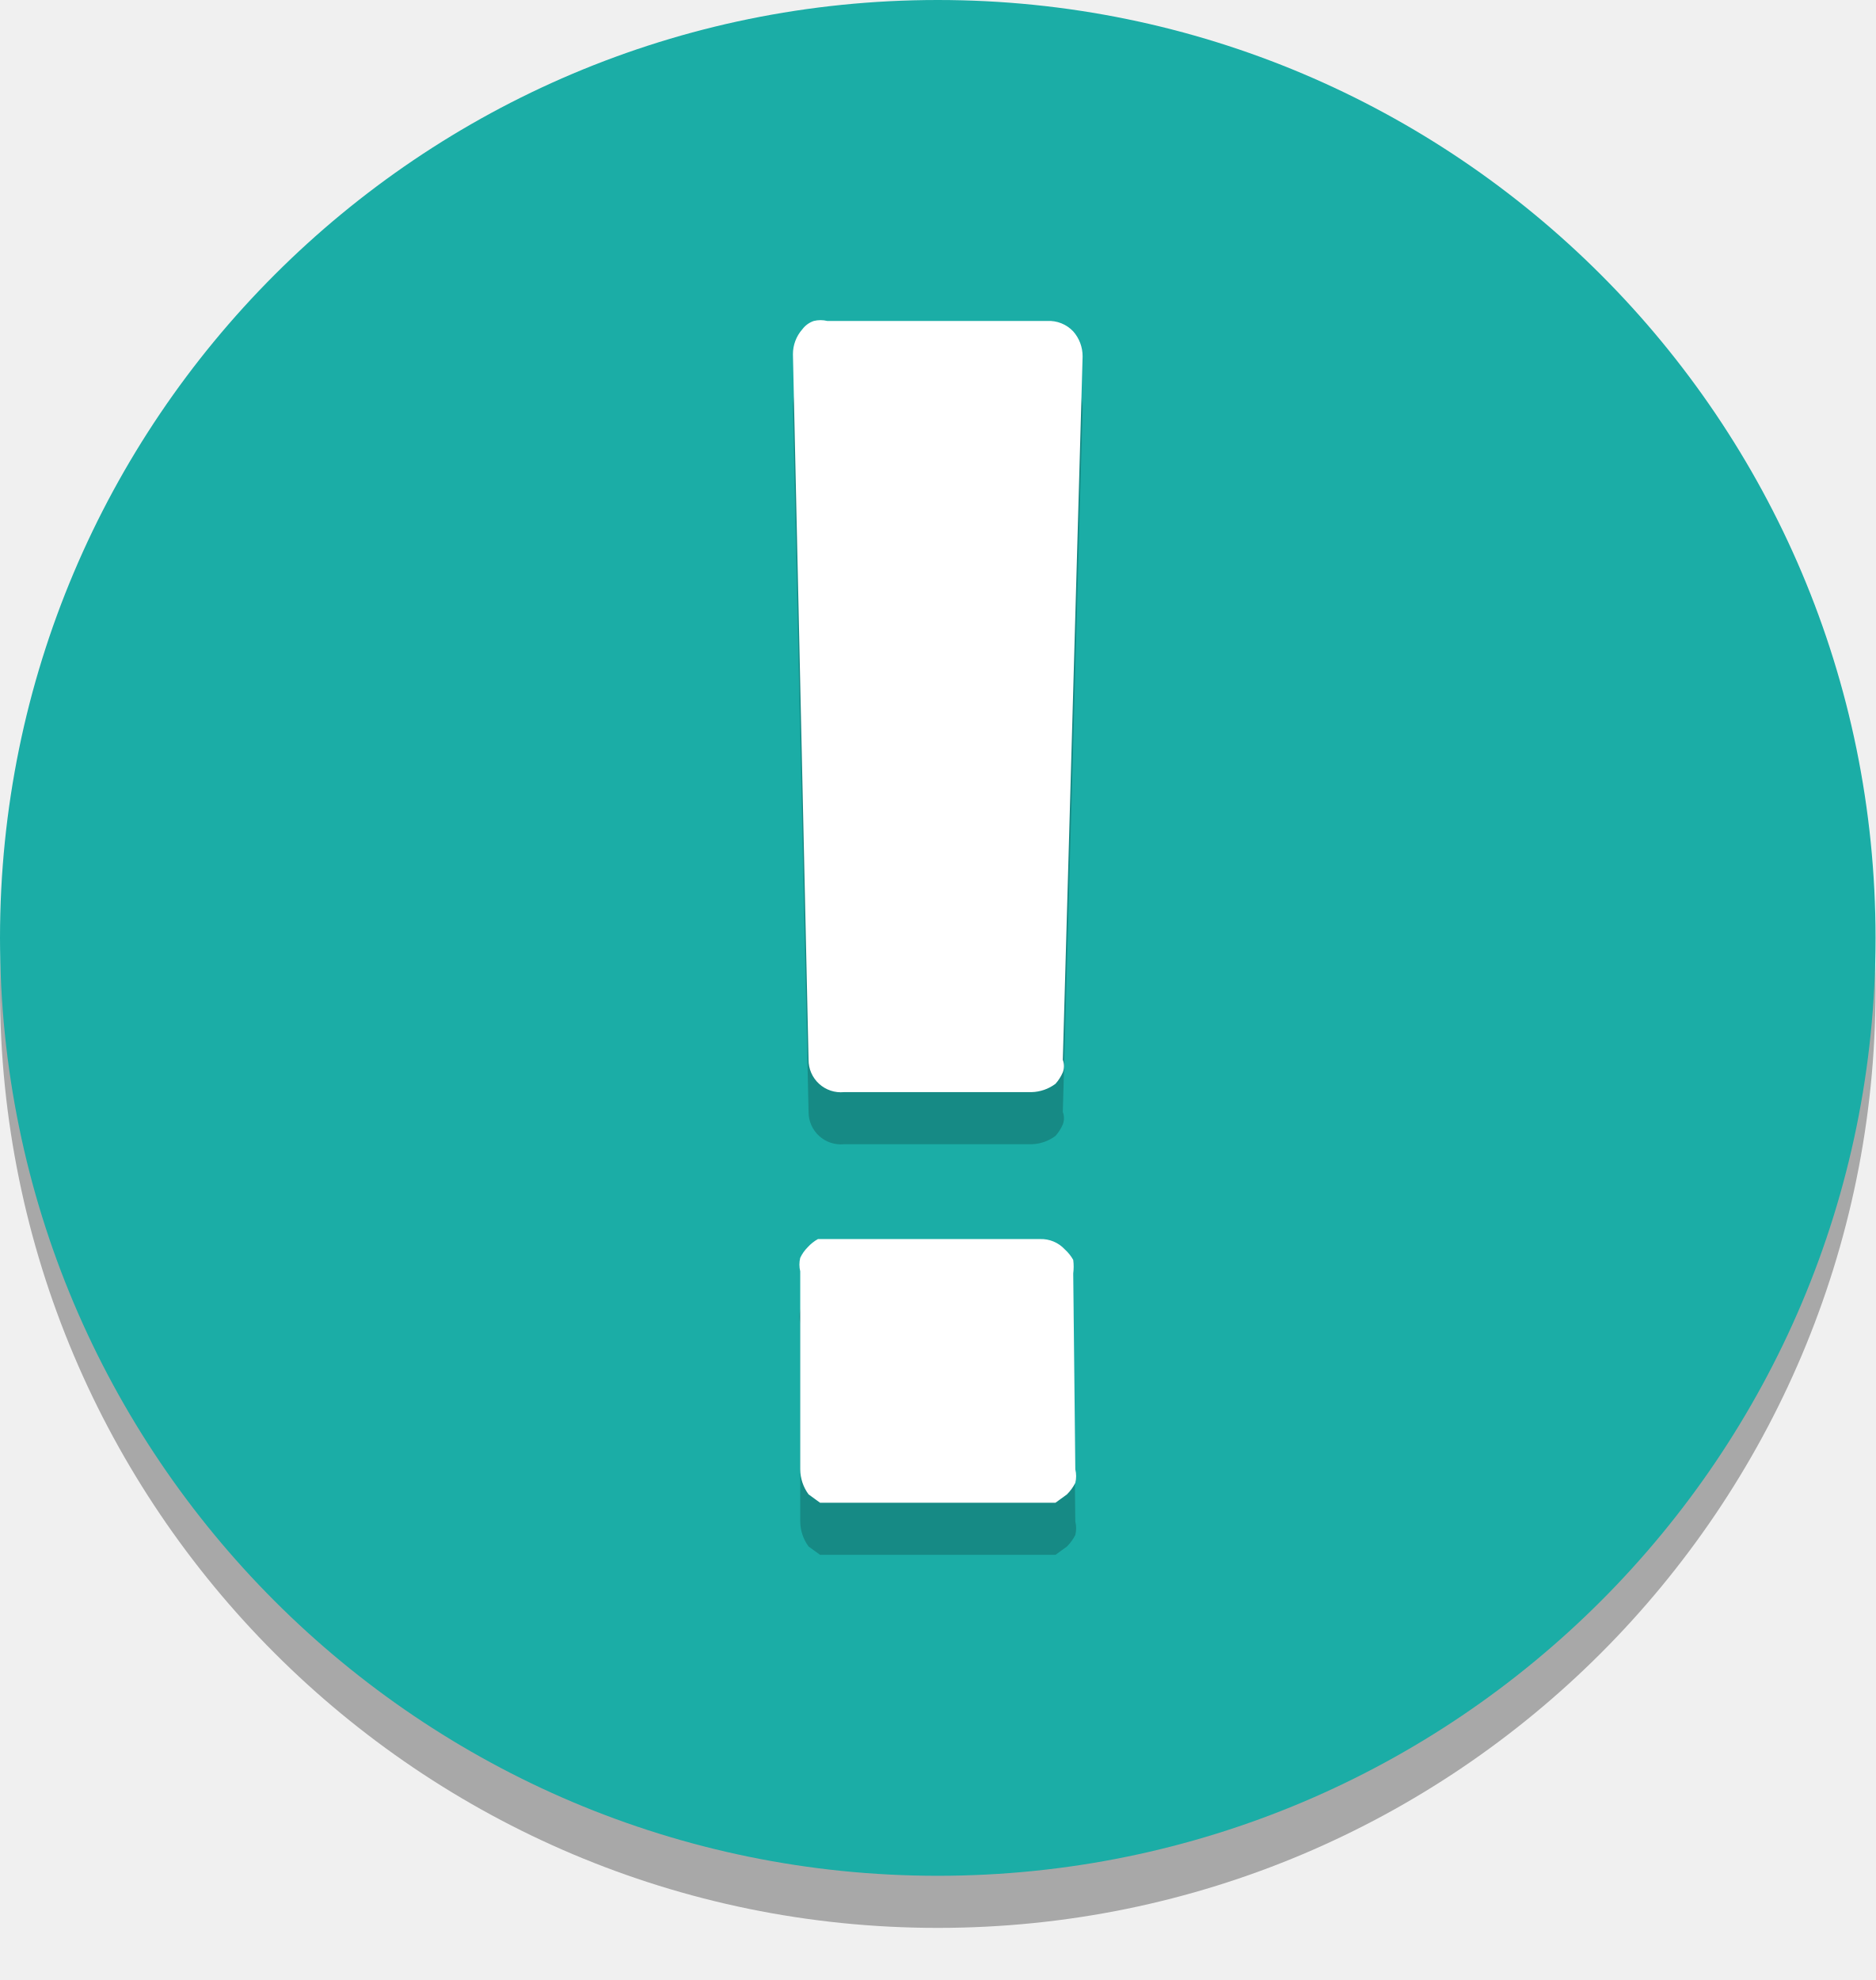
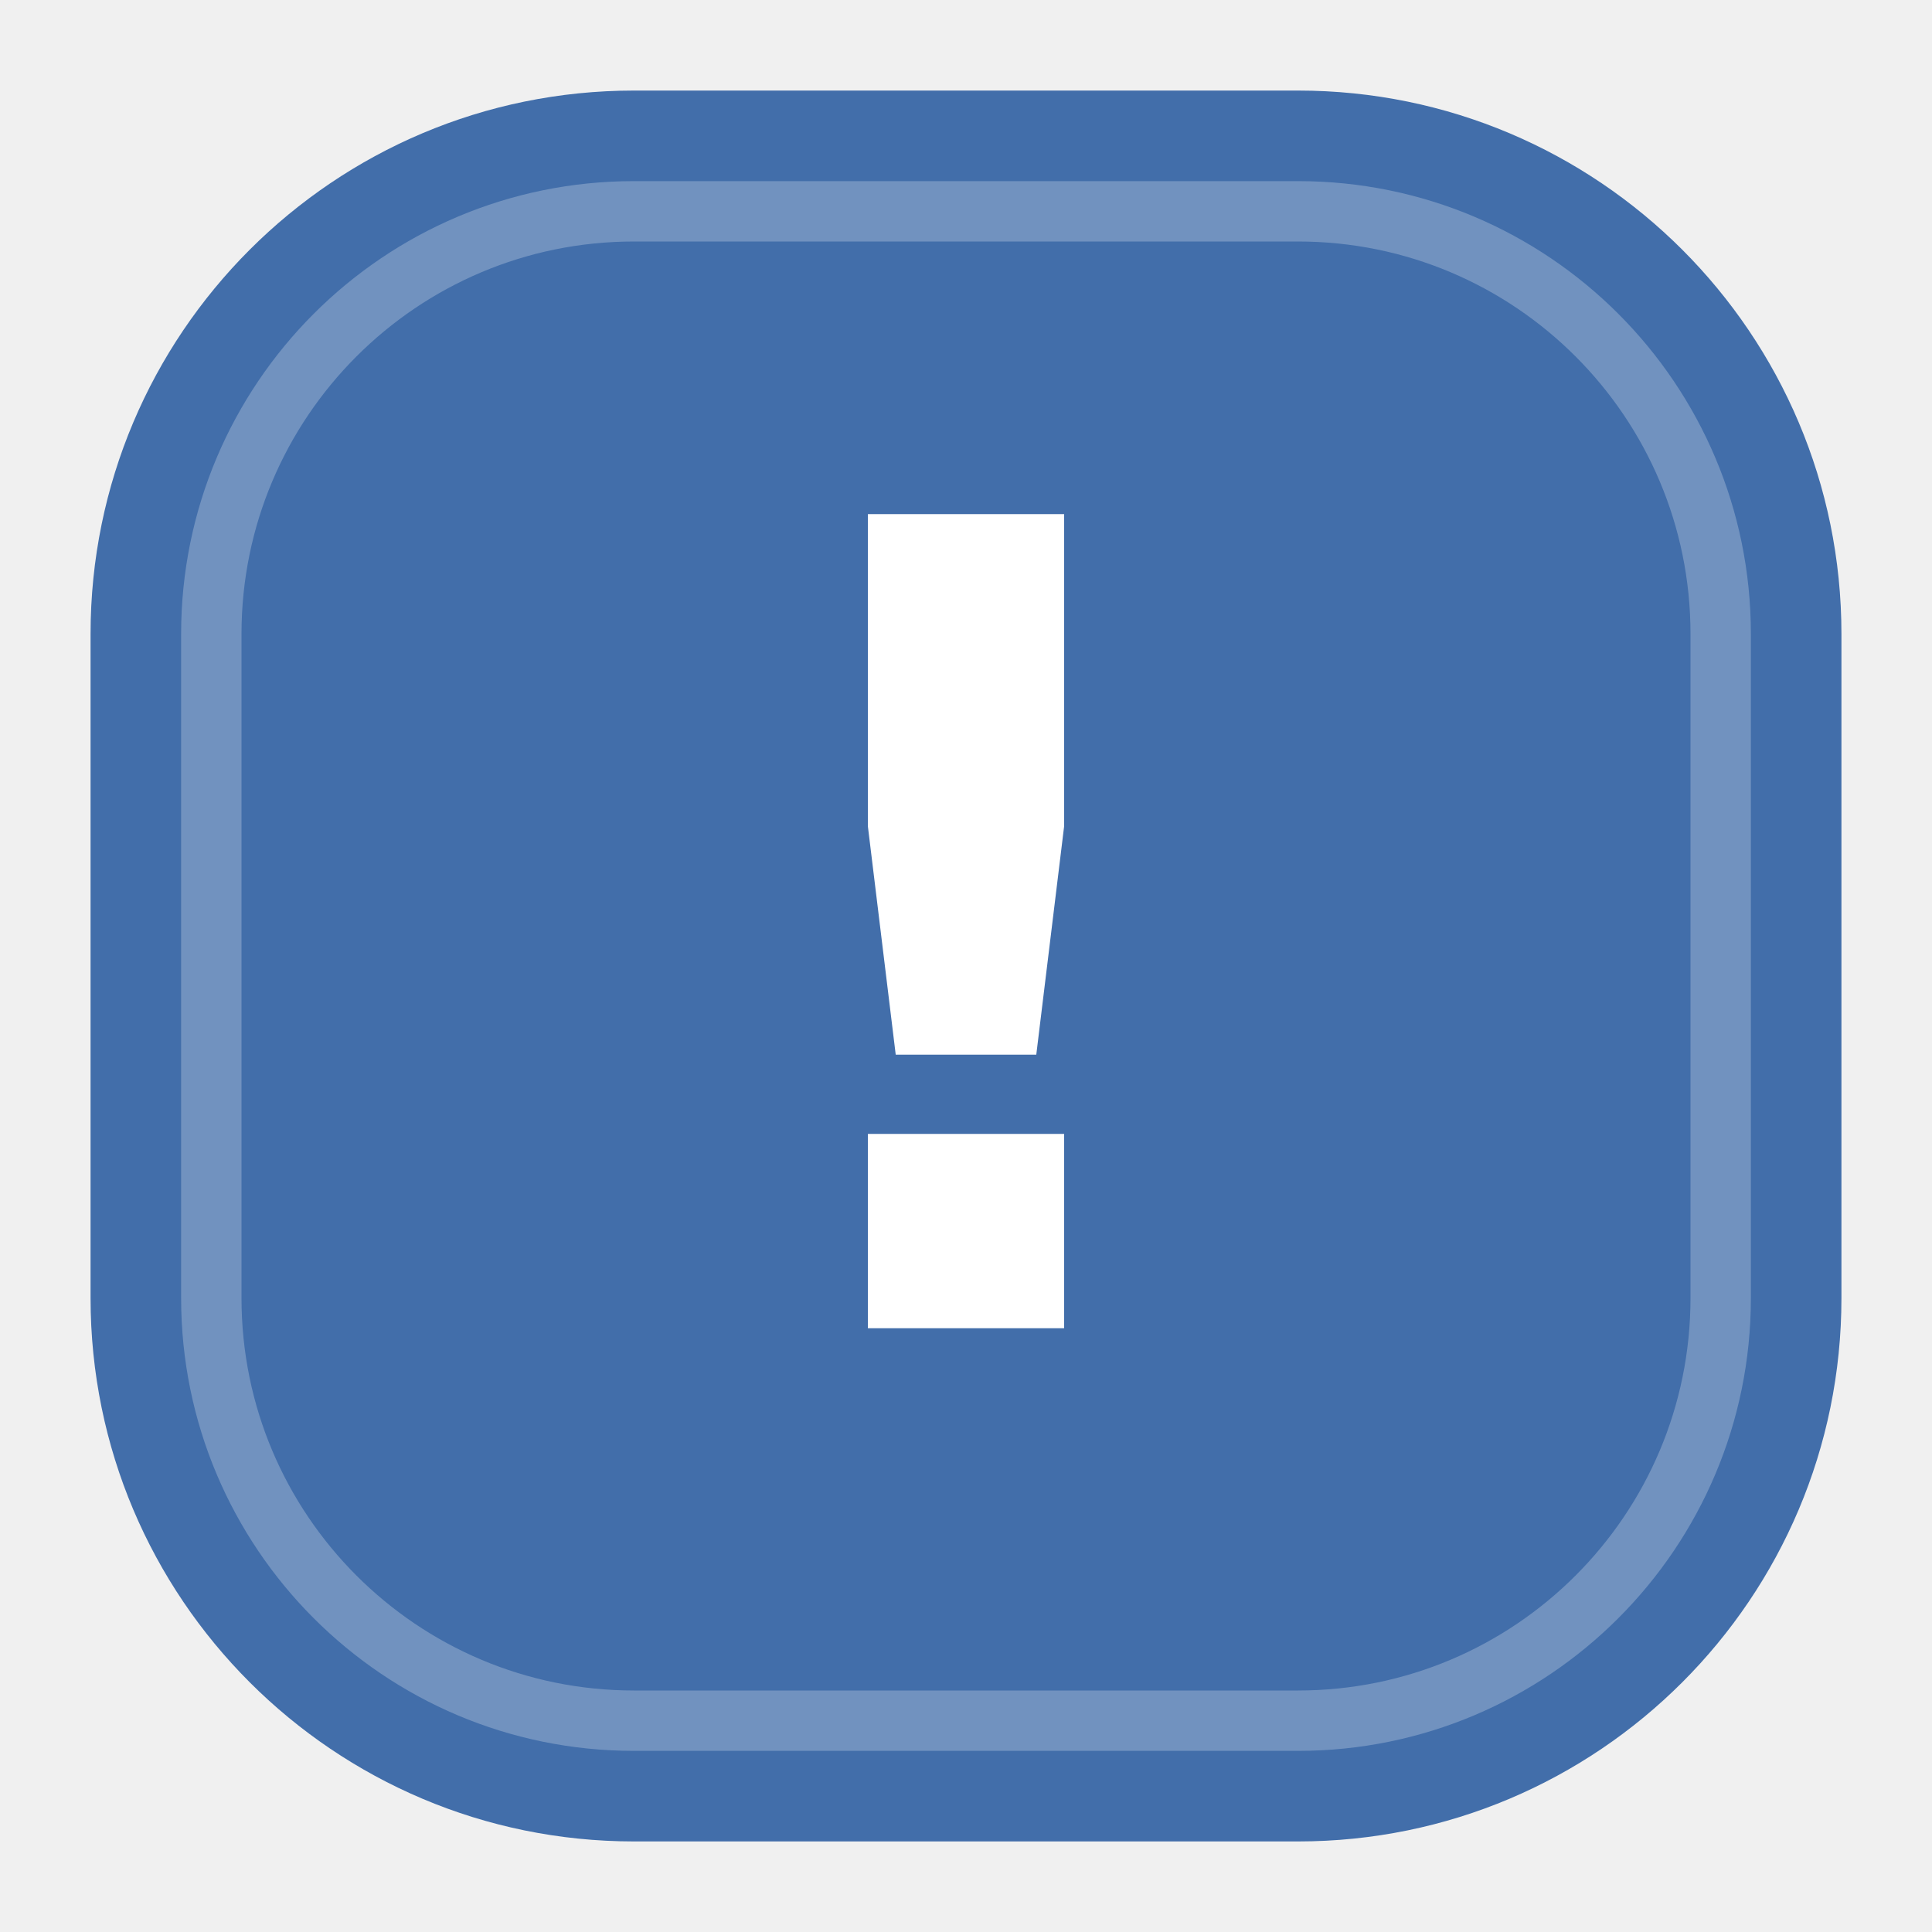
- <svg xmlns="http://www.w3.org/2000/svg" class="" width="100%" height="100%" viewBox="0 0 18 19">
-   <g id="great_find">
-     <path class="icon-shadow" opacity="0.3" d="M9,.5a9,9,0,1,0,9,9A9,9,0,0,0,9,.5Z" />
-     <path class="icon-background" fill="#1bada6" d="M9,0a9,9,0,1,0,9,9A9,9,0,0,0,9,0Z" />
-     <g>
-       <g class="icon-component-shadow" opacity="0.2">
-         <path d="M10.32,14.6a.27.27,0,0,1,0,.13.44.44,0,0,1-.08.11l-.11.08-.13,0H8l-.13,0-.11-.08a.41.41,0,0,1-.08-.24V12.7a.27.27,0,0,1,0-.13.36.36,0,0,1,.07-.1.39.39,0,0,1,.1-.08l.13,0h2a.31.31,0,0,1,.24.1.39.39,0,0,1,.08.1.51.51,0,0,1,0,.13Zm-.12-3.93a.17.17,0,0,1,0,.12.41.41,0,0,1-.07.11.4.4,0,0,1-.23.08H8.1a.31.31,0,0,1-.34-.31L7.61,3.9a.36.36,0,0,1,.09-.24.23.23,0,0,1,.11-.08.27.27,0,0,1,.13,0h2.11a.32.32,0,0,1,.25.1.36.36,0,0,1,.09.24Z" />
-       </g>
-       <path class="icon-component" fill="#fff" d="M10.32,14.1a.27.27,0,0,1,0,.13.44.44,0,0,1-.08.11l-.11.08-.13,0H8l-.13,0-.11-.08a.41.41,0,0,1-.08-.24V12.2a.27.27,0,0,1,0-.13.36.36,0,0,1,.07-.1.39.39,0,0,1,.1-.08l.13,0h2a.31.31,0,0,1,.24.1.39.39,0,0,1,.08.1.51.51,0,0,1,0,.13Zm-.12-3.93a.17.17,0,0,1,0,.12.41.41,0,0,1-.07.11.4.4,0,0,1-.23.08H8.1a.31.31,0,0,1-.34-.31L7.61,3.4a.36.36,0,0,1,.09-.24.23.23,0,0,1,.11-.08.27.27,0,0,1,.13,0h2.11a.32.32,0,0,1,.25.1.36.36,0,0,1,.09.24Z" />
-     </g>
-   </g>
+ <svg xmlns="http://www.w3.org/2000/svg" viewBox="0 0 64 64">
+   <rect x="3" y="3" width="58" height="58" rx="18" fill="#426eaa" />
+   <rect x="7" y="7" width="50" height="50" rx="14" fill="none" stroke="#fff" stroke-opacity=".25" stroke-width="2" />
+   <text x="32" y="44" text-anchor="middle" font-family="DejaVu Sans,Arial,sans-serif" font-weight="700" font-size="37" fill="#fff">!</text>
</svg>
